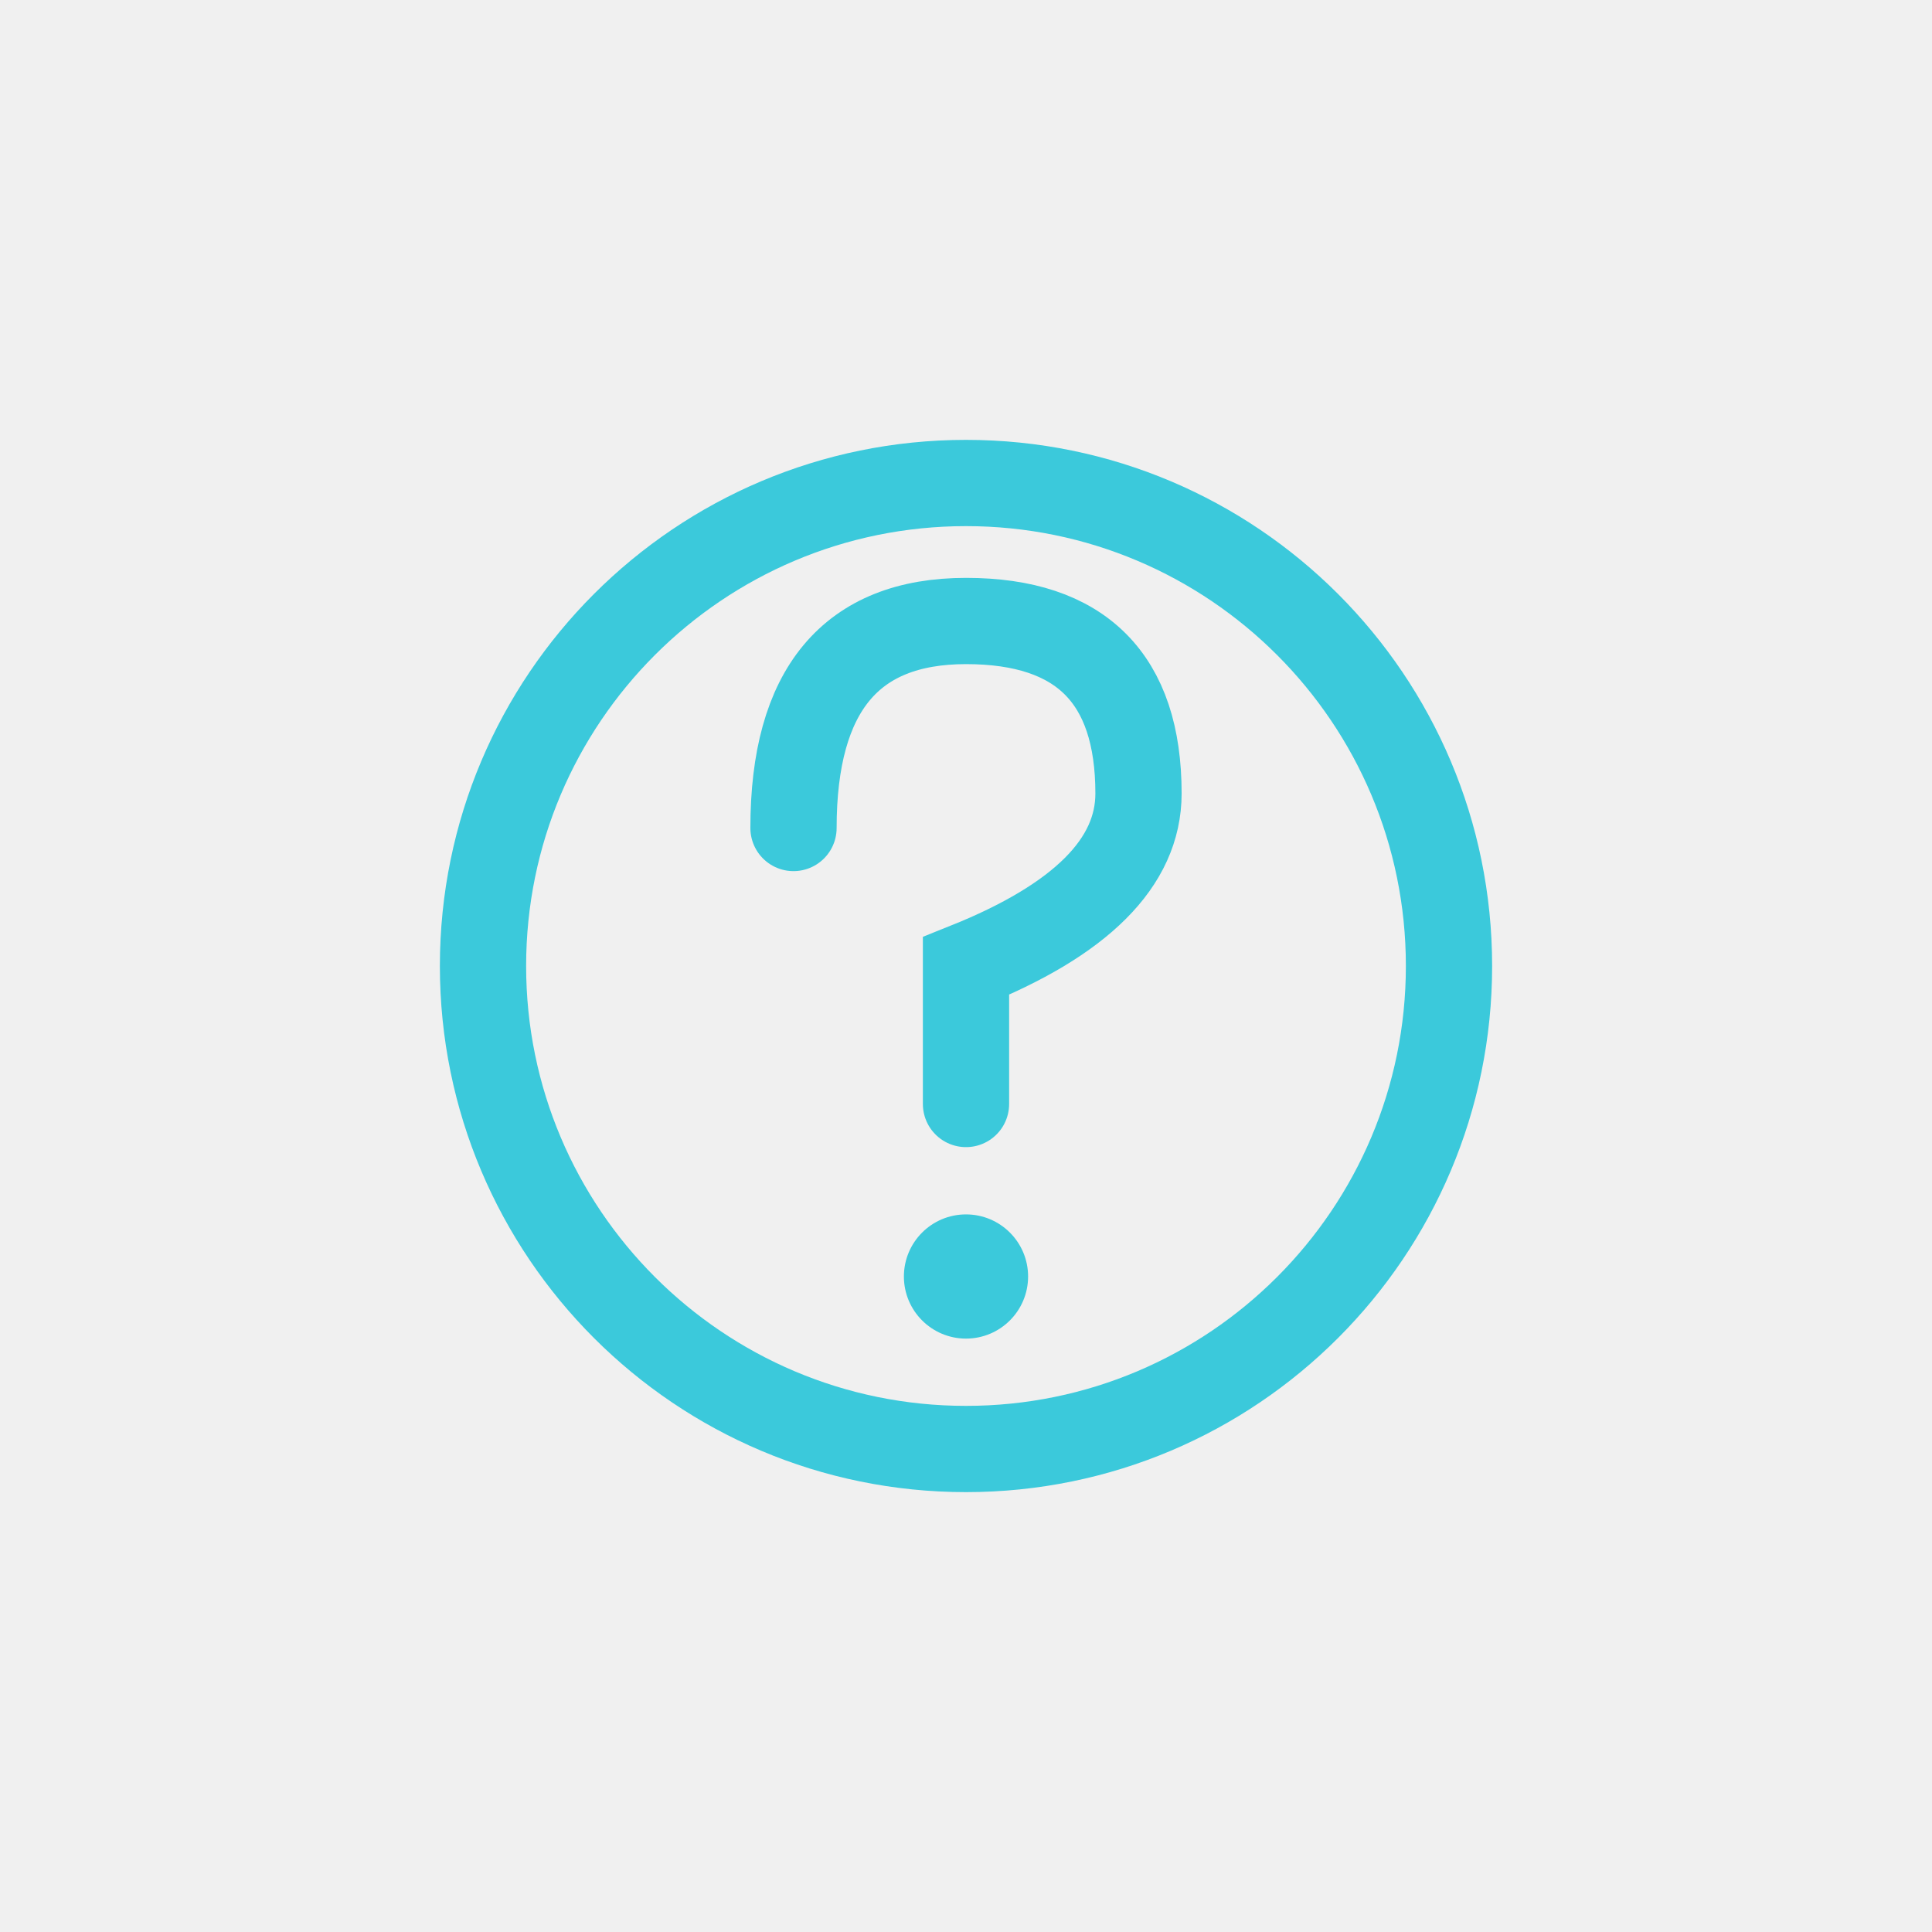
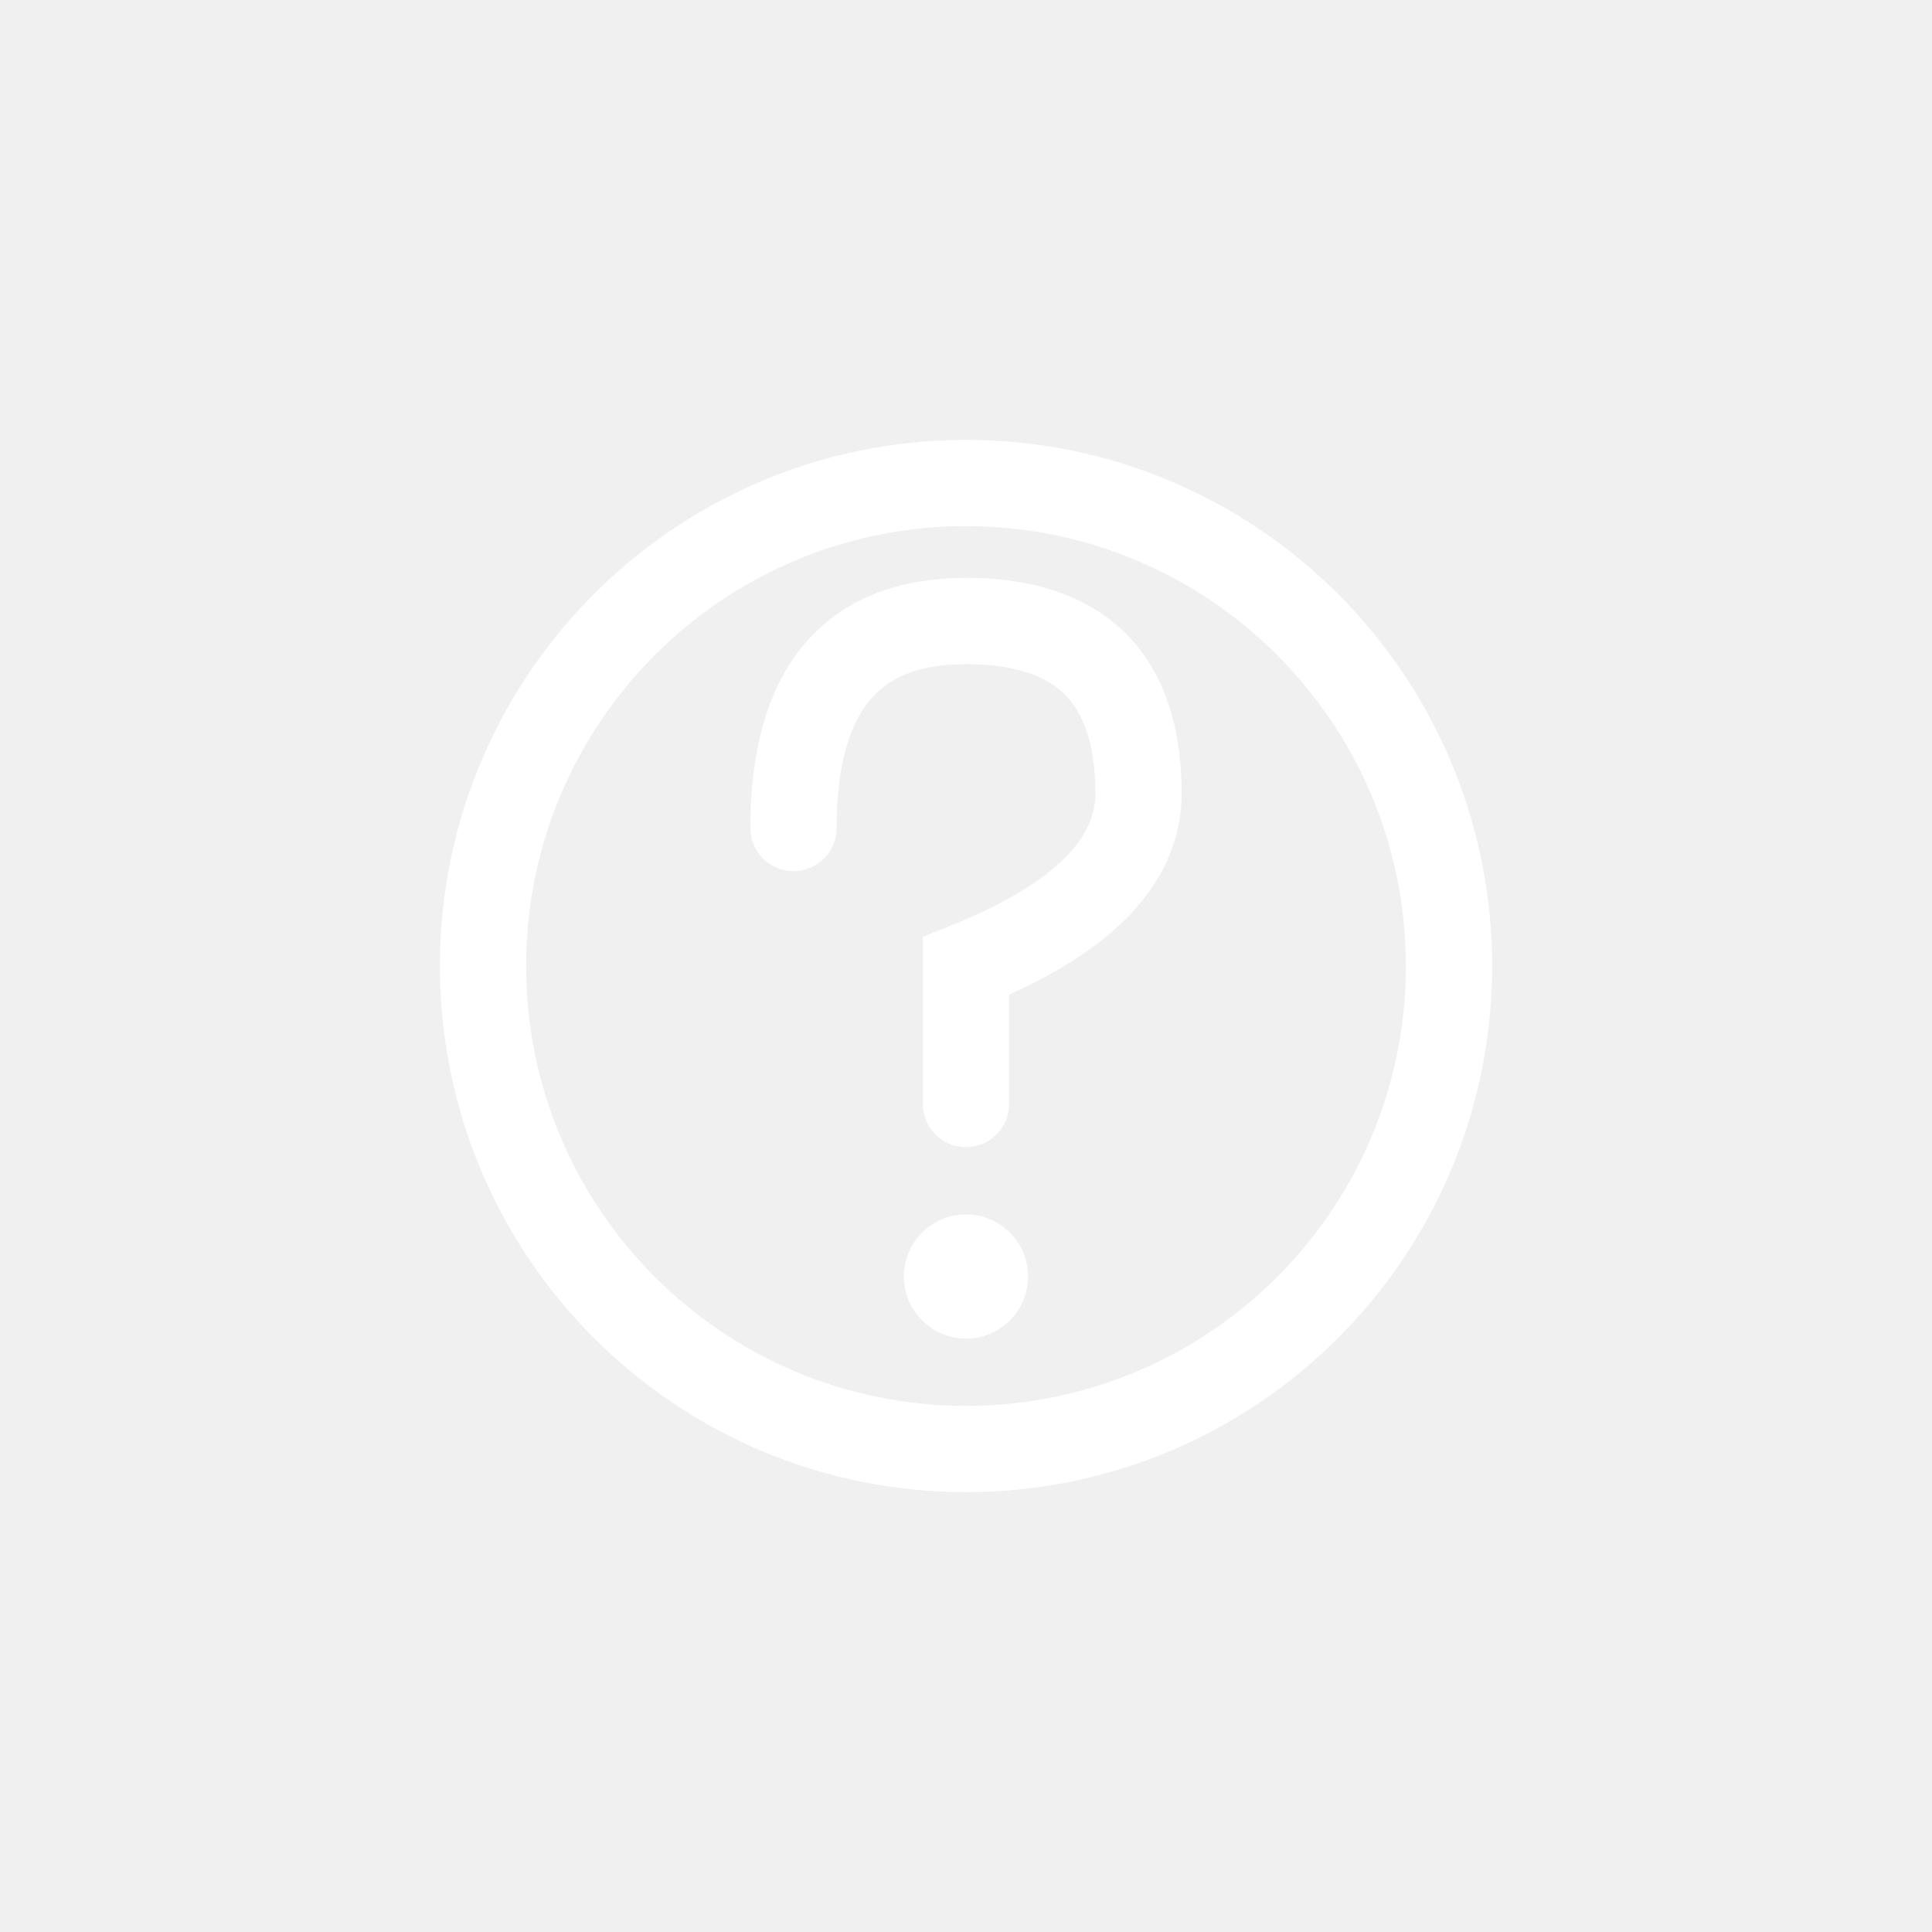
<svg xmlns="http://www.w3.org/2000/svg" viewBox="0 0 56 56" width="56" height="56">
-   <circle cx="28" cy="28" r="14" fill="none" stroke="#3BC9DB" stroke-width="2.5" />
-   <path d="M 23 24 Q 23 18, 28 18 Q 33 18, 33 23 Q 33 26, 28 28 L 28 32" fill="none" stroke="#3BC9DB" stroke-width="2.5" stroke-linecap="round" />
-   <circle cx="28" cy="37" r="1.8" fill="#3BC9DB" />
+   <circle cx="28" cy="28" r="14" fill="none" stroke="#FFFFFF" stroke-width="2.5" />
+   <path d="M 23 24 Q 23 18, 28 18 Q 33 18, 33 23 Q 33 26, 28 28 L 28 32" fill="none" stroke="#FFFFFF" stroke-width="2.5" stroke-linecap="round" />
+   <circle cx="28" cy="37" r="1.8" fill="#FFFFFF" />
</svg>
